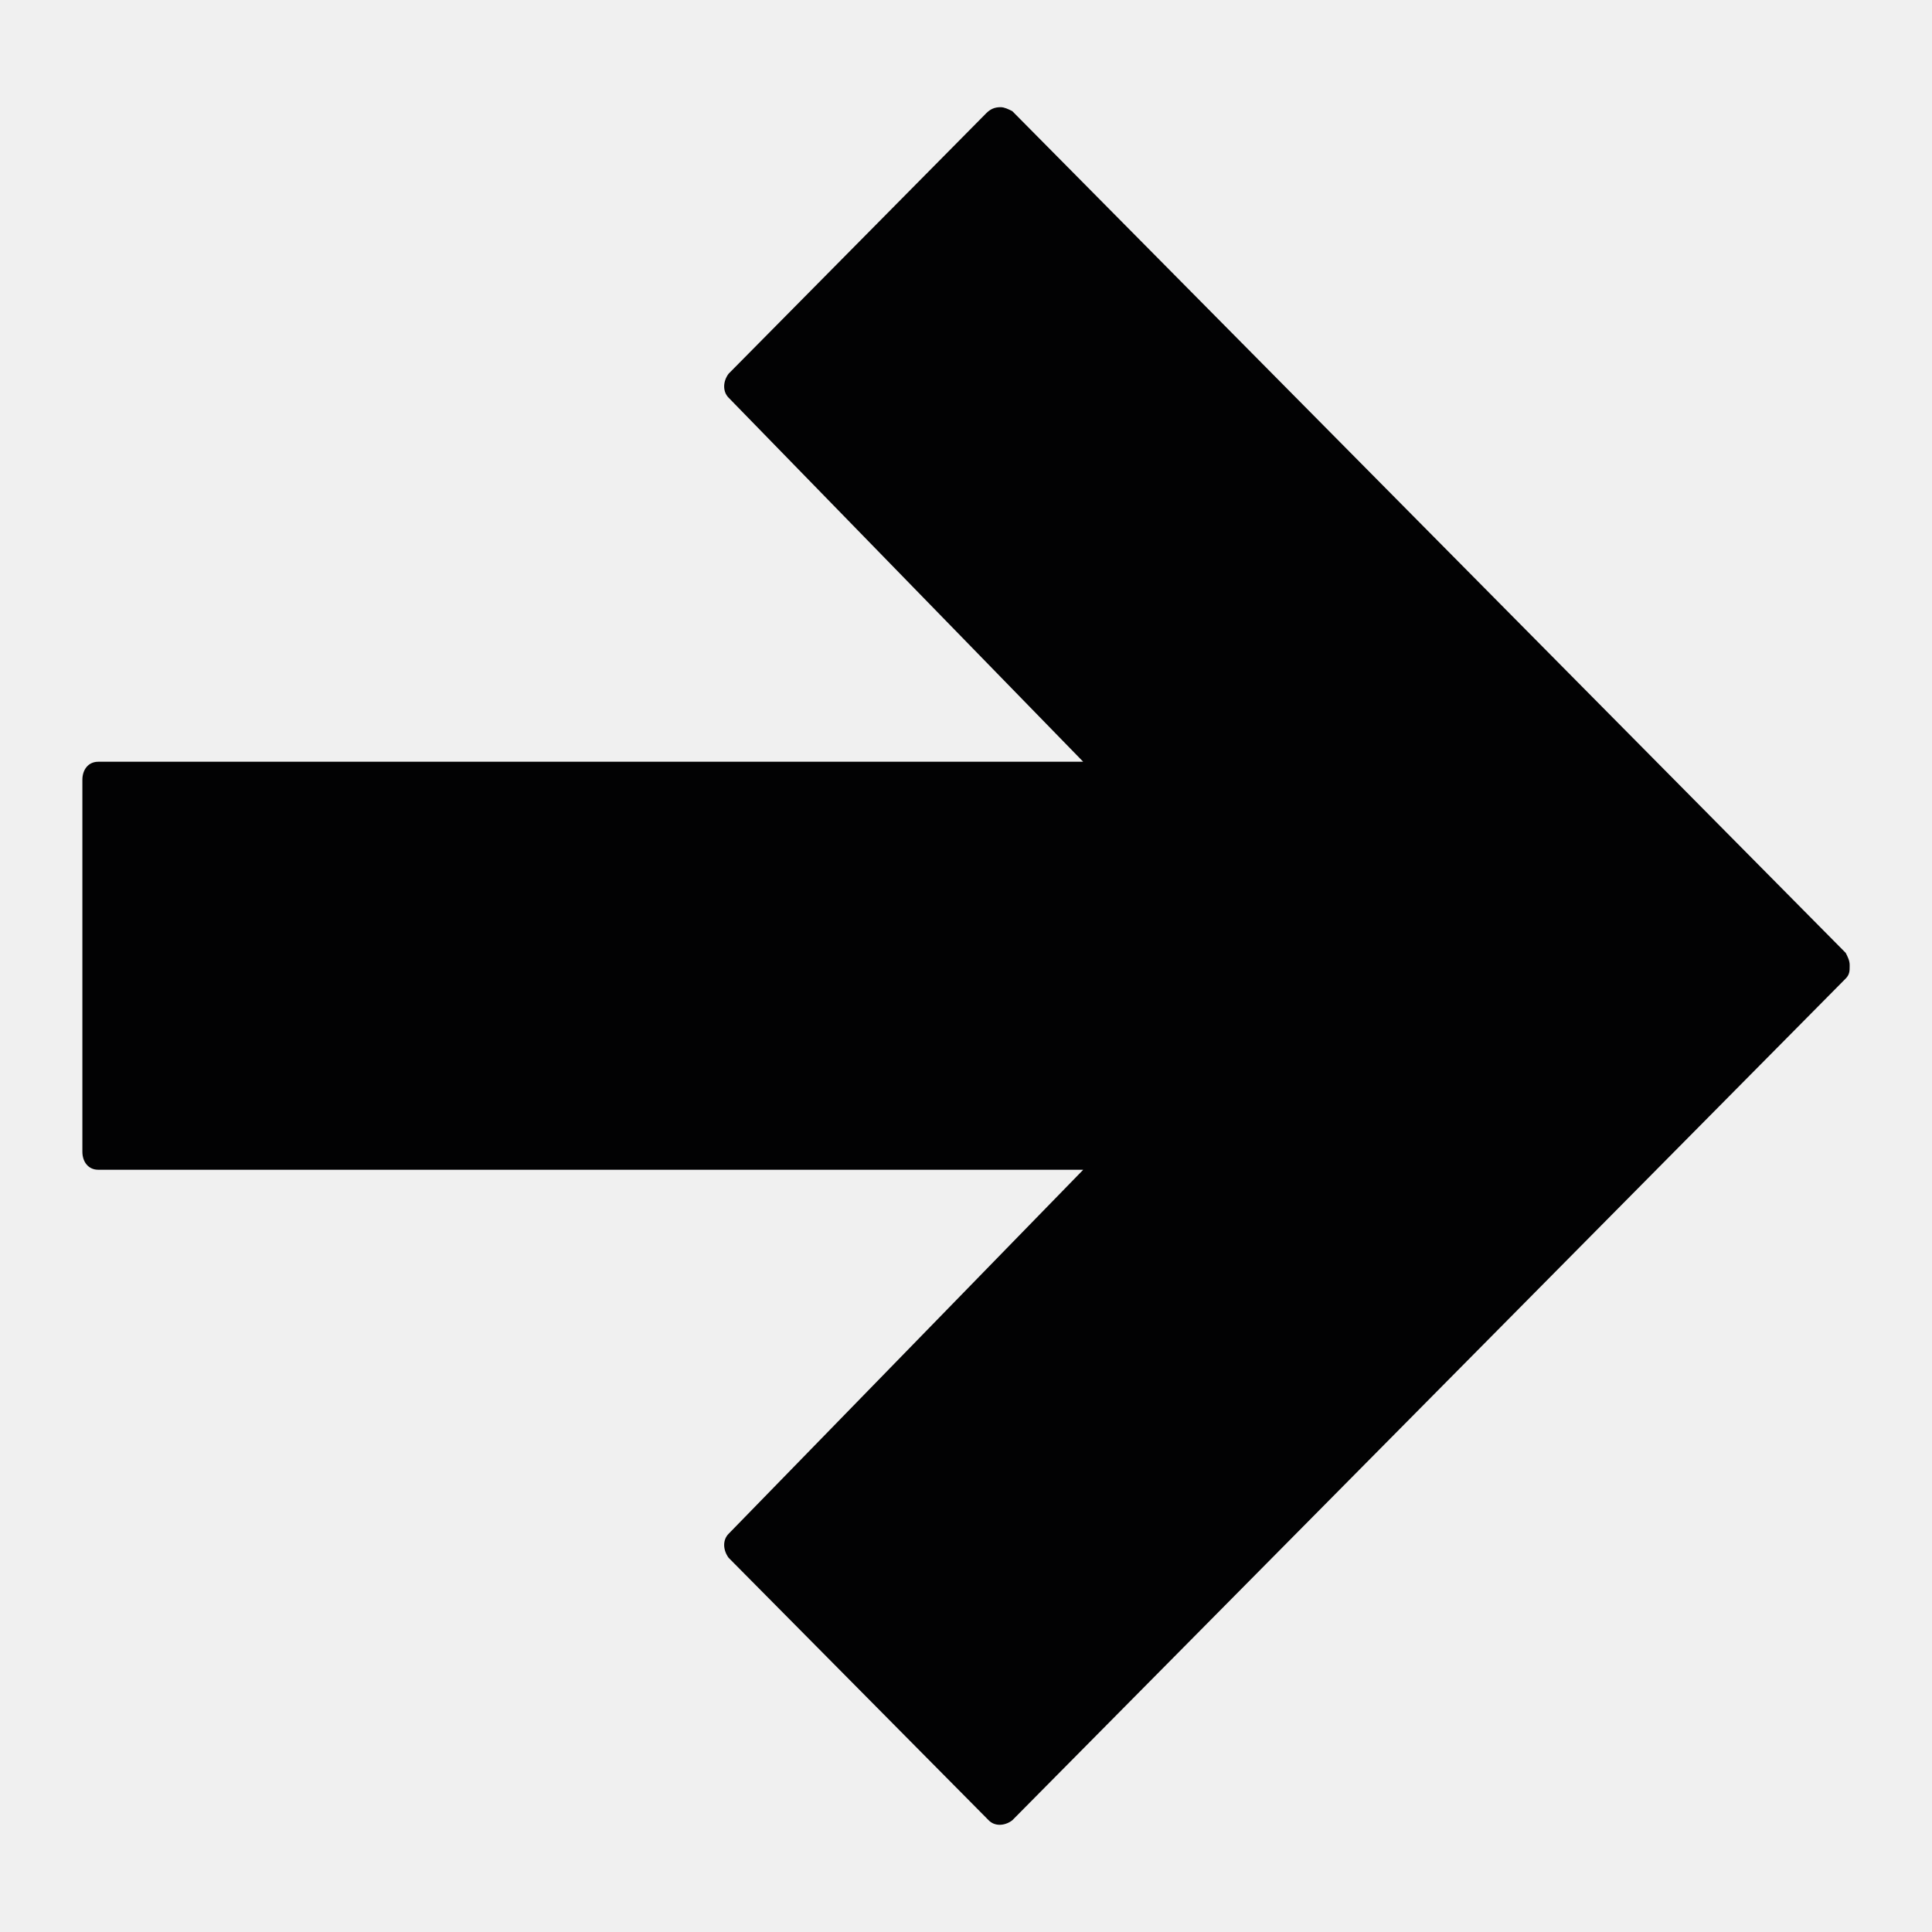
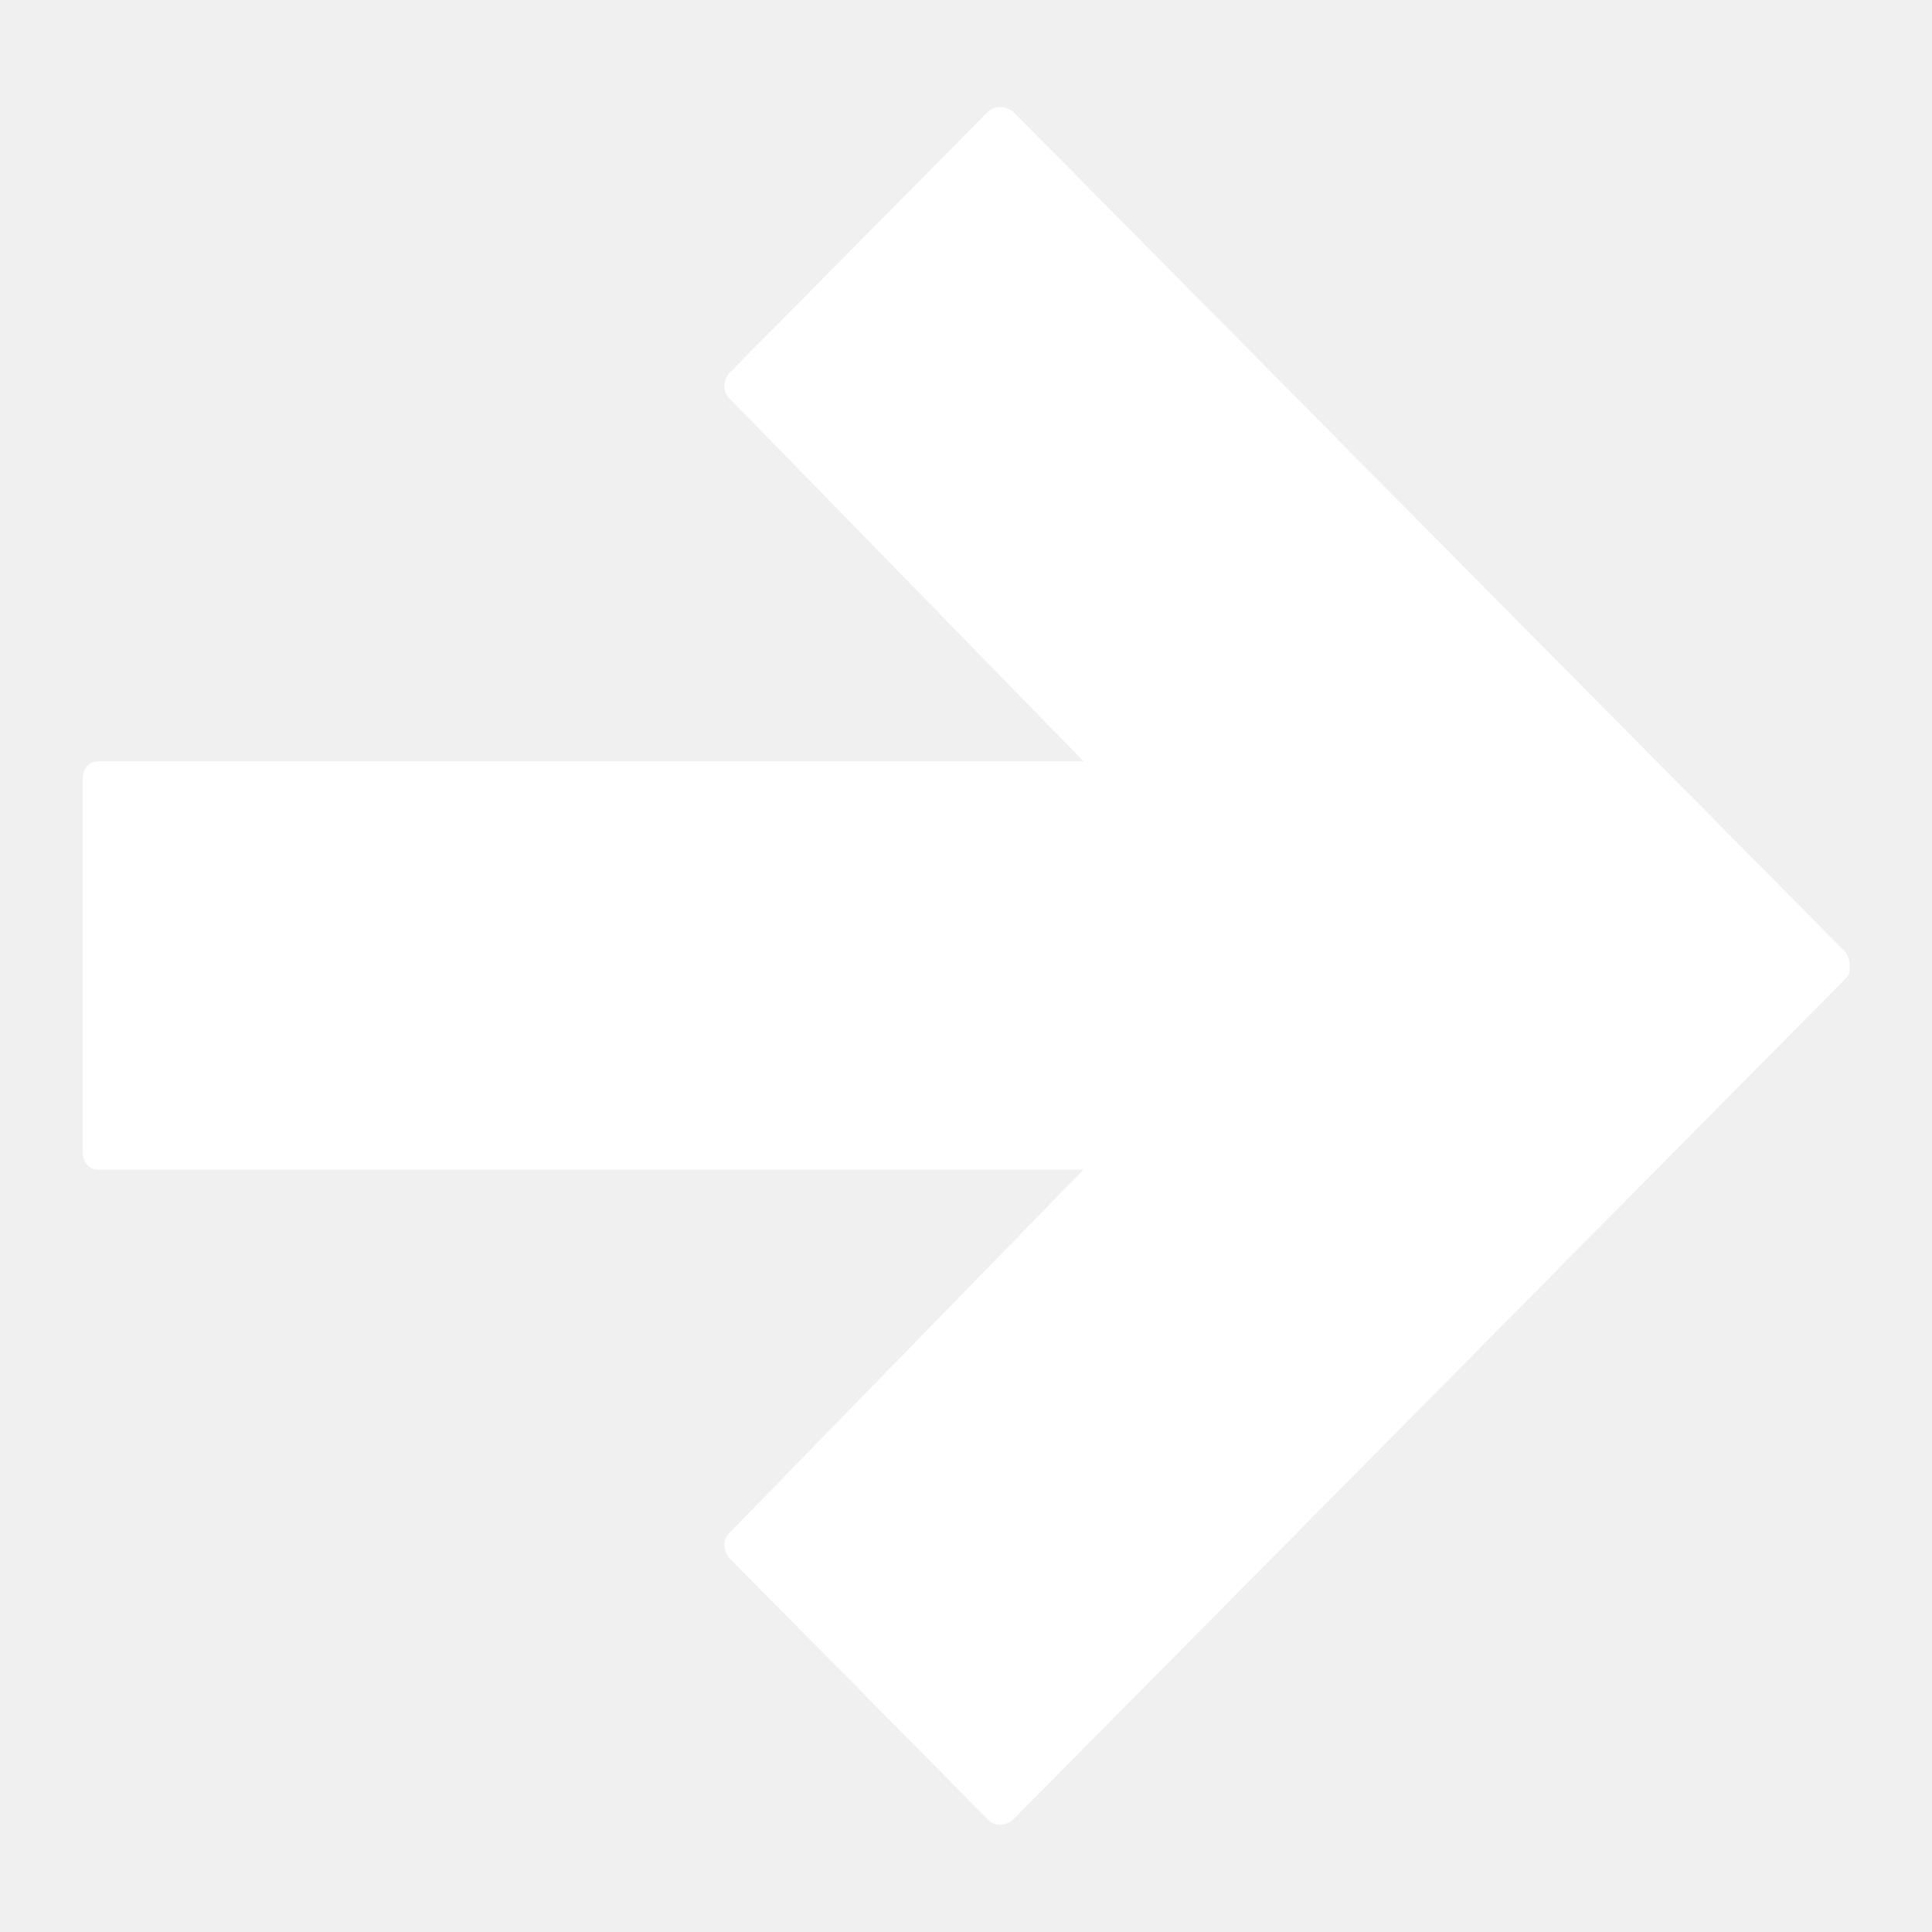
- <svg xmlns="http://www.w3.org/2000/svg" version="1.1" id="Layer_1" x="0px" y="0px" viewBox="0 0 500 500" style="enable-background:new 0 0 500 500;" xml:space="preserve">
+ <svg xmlns="http://www.w3.org/2000/svg" version="1.1" id="Layer_1" x="0px" y="0px" viewBox="-170 170.9 500 500" style="enable-background:new -170 170.9 500 500;" xml:space="preserve">
  <style type="text/css">
- 	.st0{fill:#020203;}
+ 	.st0{fill:#FFFFFF;}
</style>
-   <path class="st0" d="M188.56,102.92c-1.53-1.54-1.53-4.15,0-6.2l66.76-67.5c1.02-0.97,2.05-1.48,3.64-1.48  c0.97,0,1.99,0.51,3.02,1.02l215.68,217.84c0.51,0.96,1.03,2.04,1.03,3.07v0.51c0,1.02,0,2.05-1.03,3.07L261.97,471.1  c-2.05,1.54-4.6,1.54-6.09,0l-67.32-67.95c-1.53-2.11-1.53-4.66,0-6.2l91.78-94.22H25.42c-2.56,0-4.1-2.05-4.1-4.66V201.8  c0-2.61,1.54-4.66,4.1-4.66h254.91L188.56,102.92z" />
+   <path class="st0" d="M18.6,273.8c-1.5-1.5-1.5-4.1,0-6.2l66.8-67.5c1-1,2-1.5,3.6-1.5c1,0,2,0.5,3,1l215.7,217.8c0.5,1,1,2,1,3.1  v0.5c0,1,0,2.1-1,3.1L92,642c-2,1.5-4.6,1.5-6.1,0L18.6,574c-1.5-2.1-1.5-4.7,0-6.2l91.8-94.2h-254.9c-2.6,0-4.1-2-4.1-4.7v-96.3  c0-2.6,1.5-4.7,4.1-4.7h254.9L18.6,273.8z" />
</svg>
